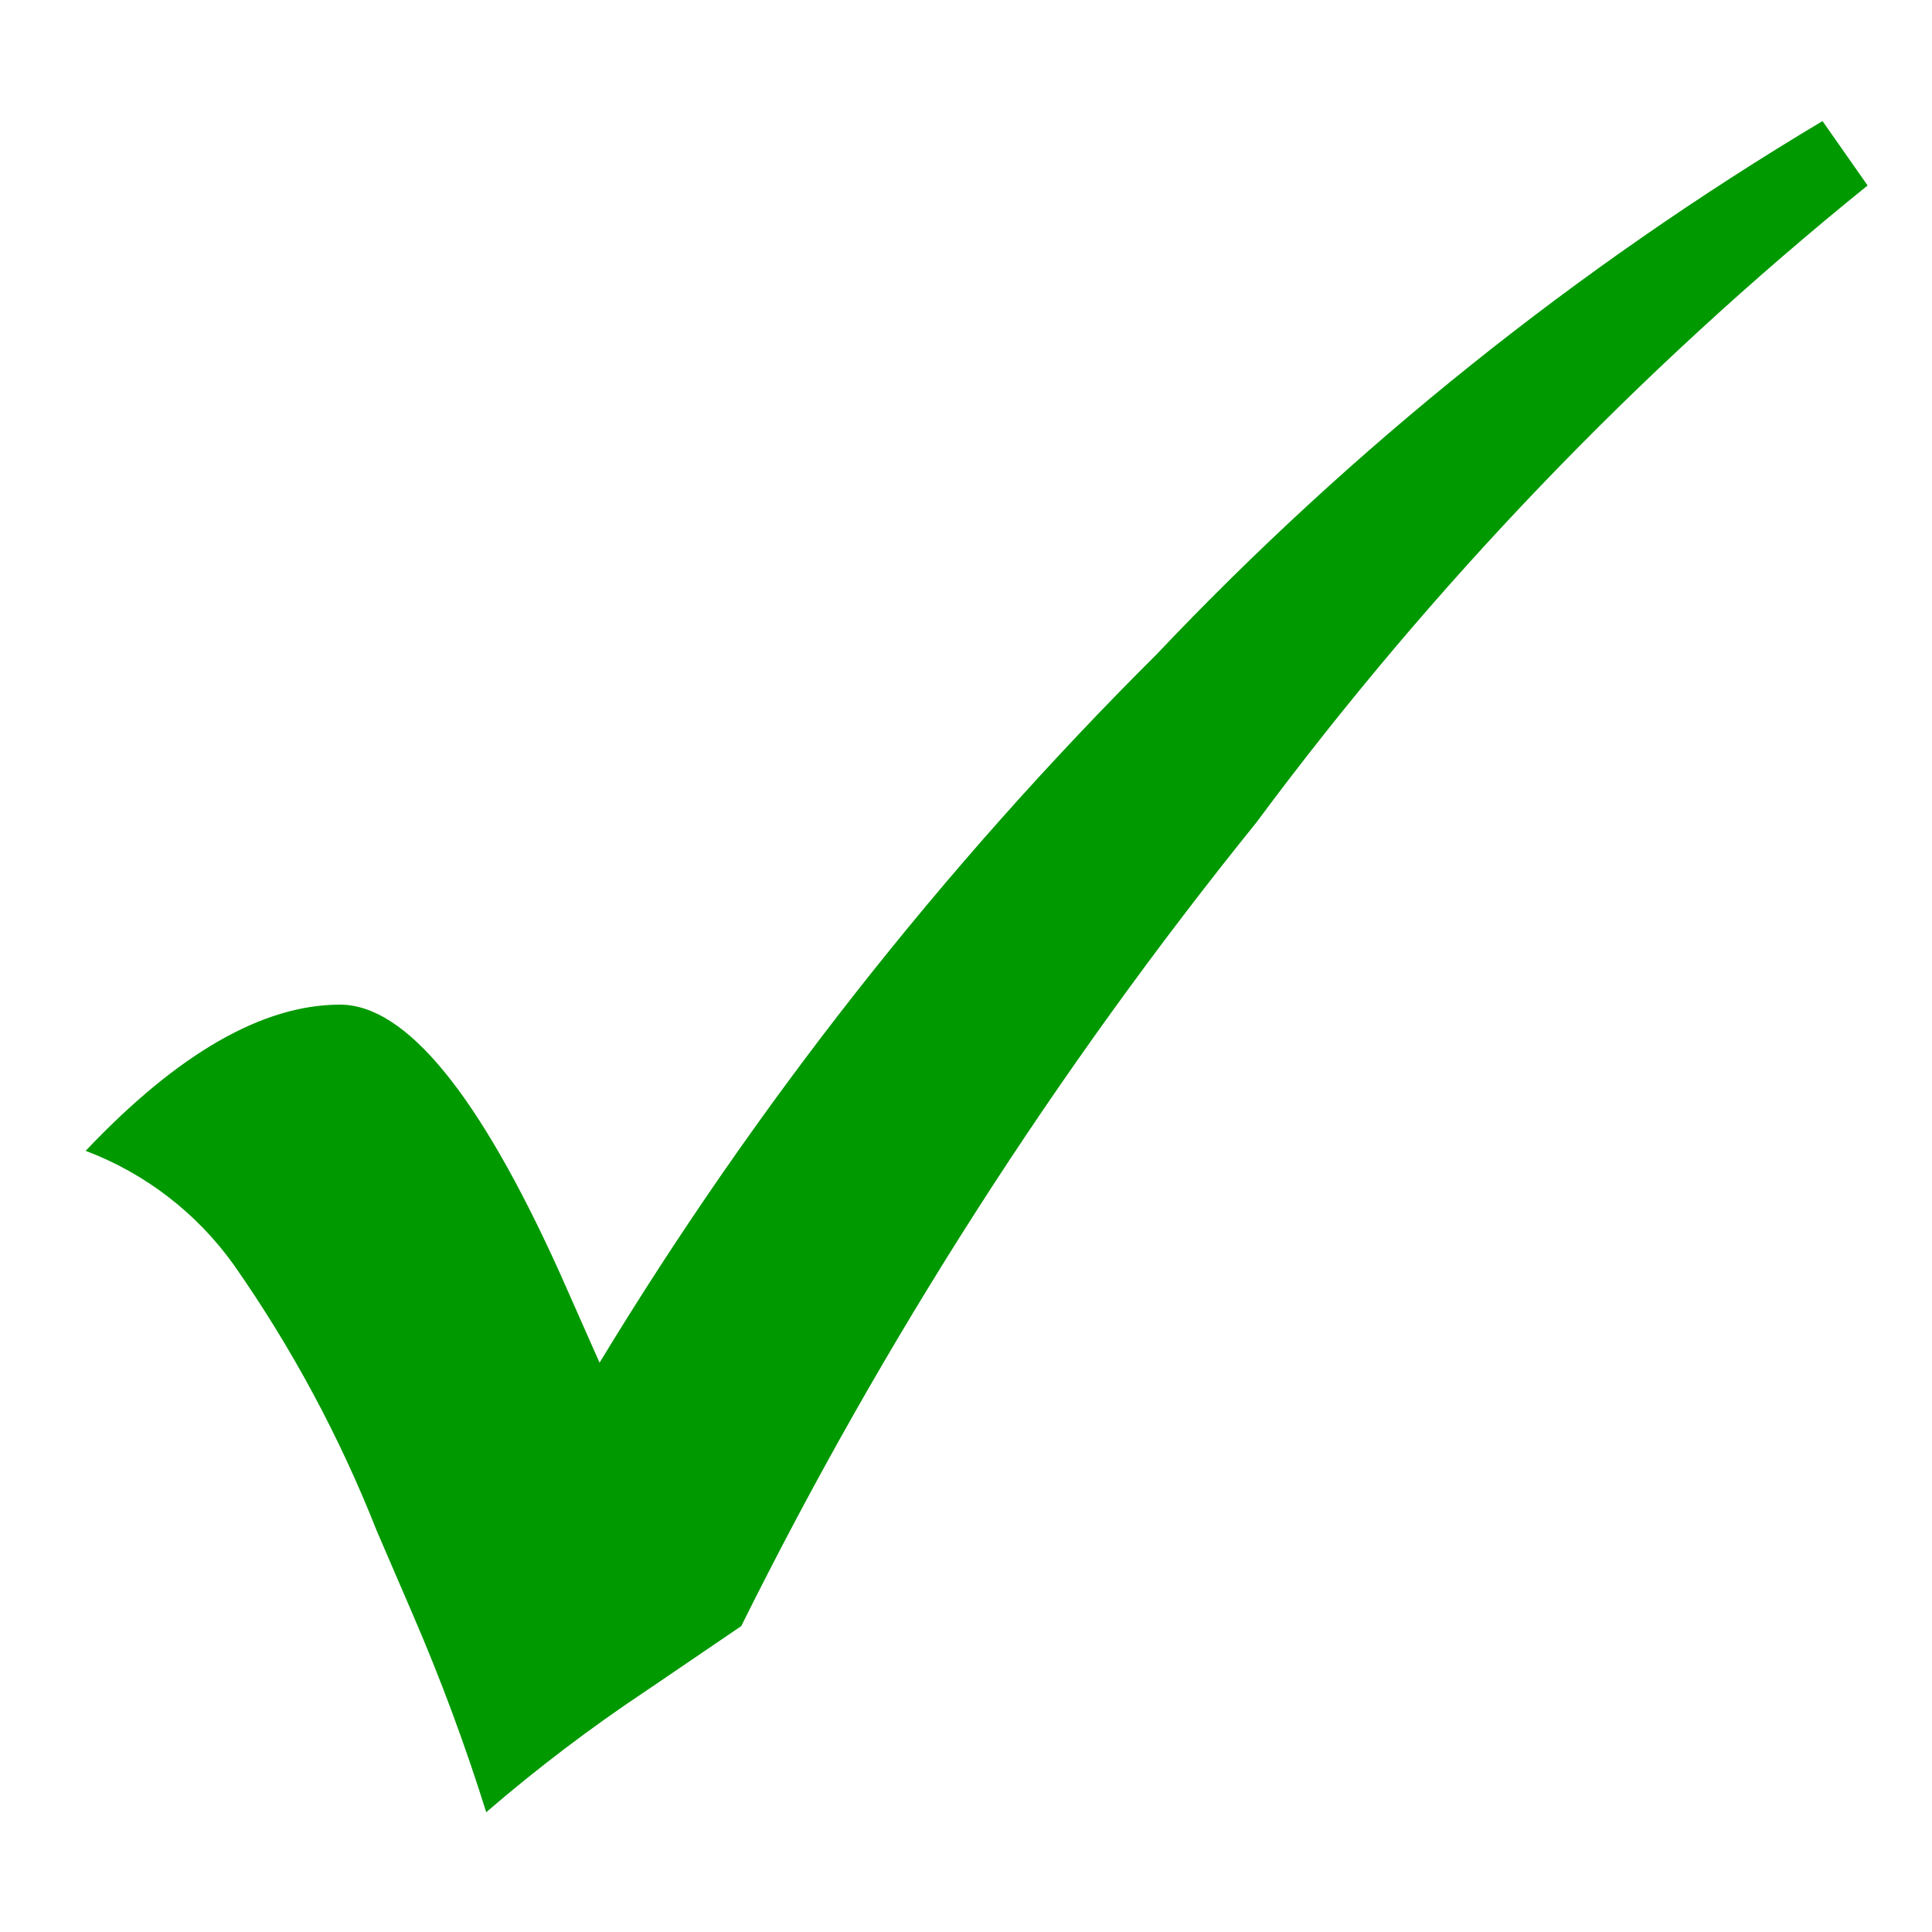
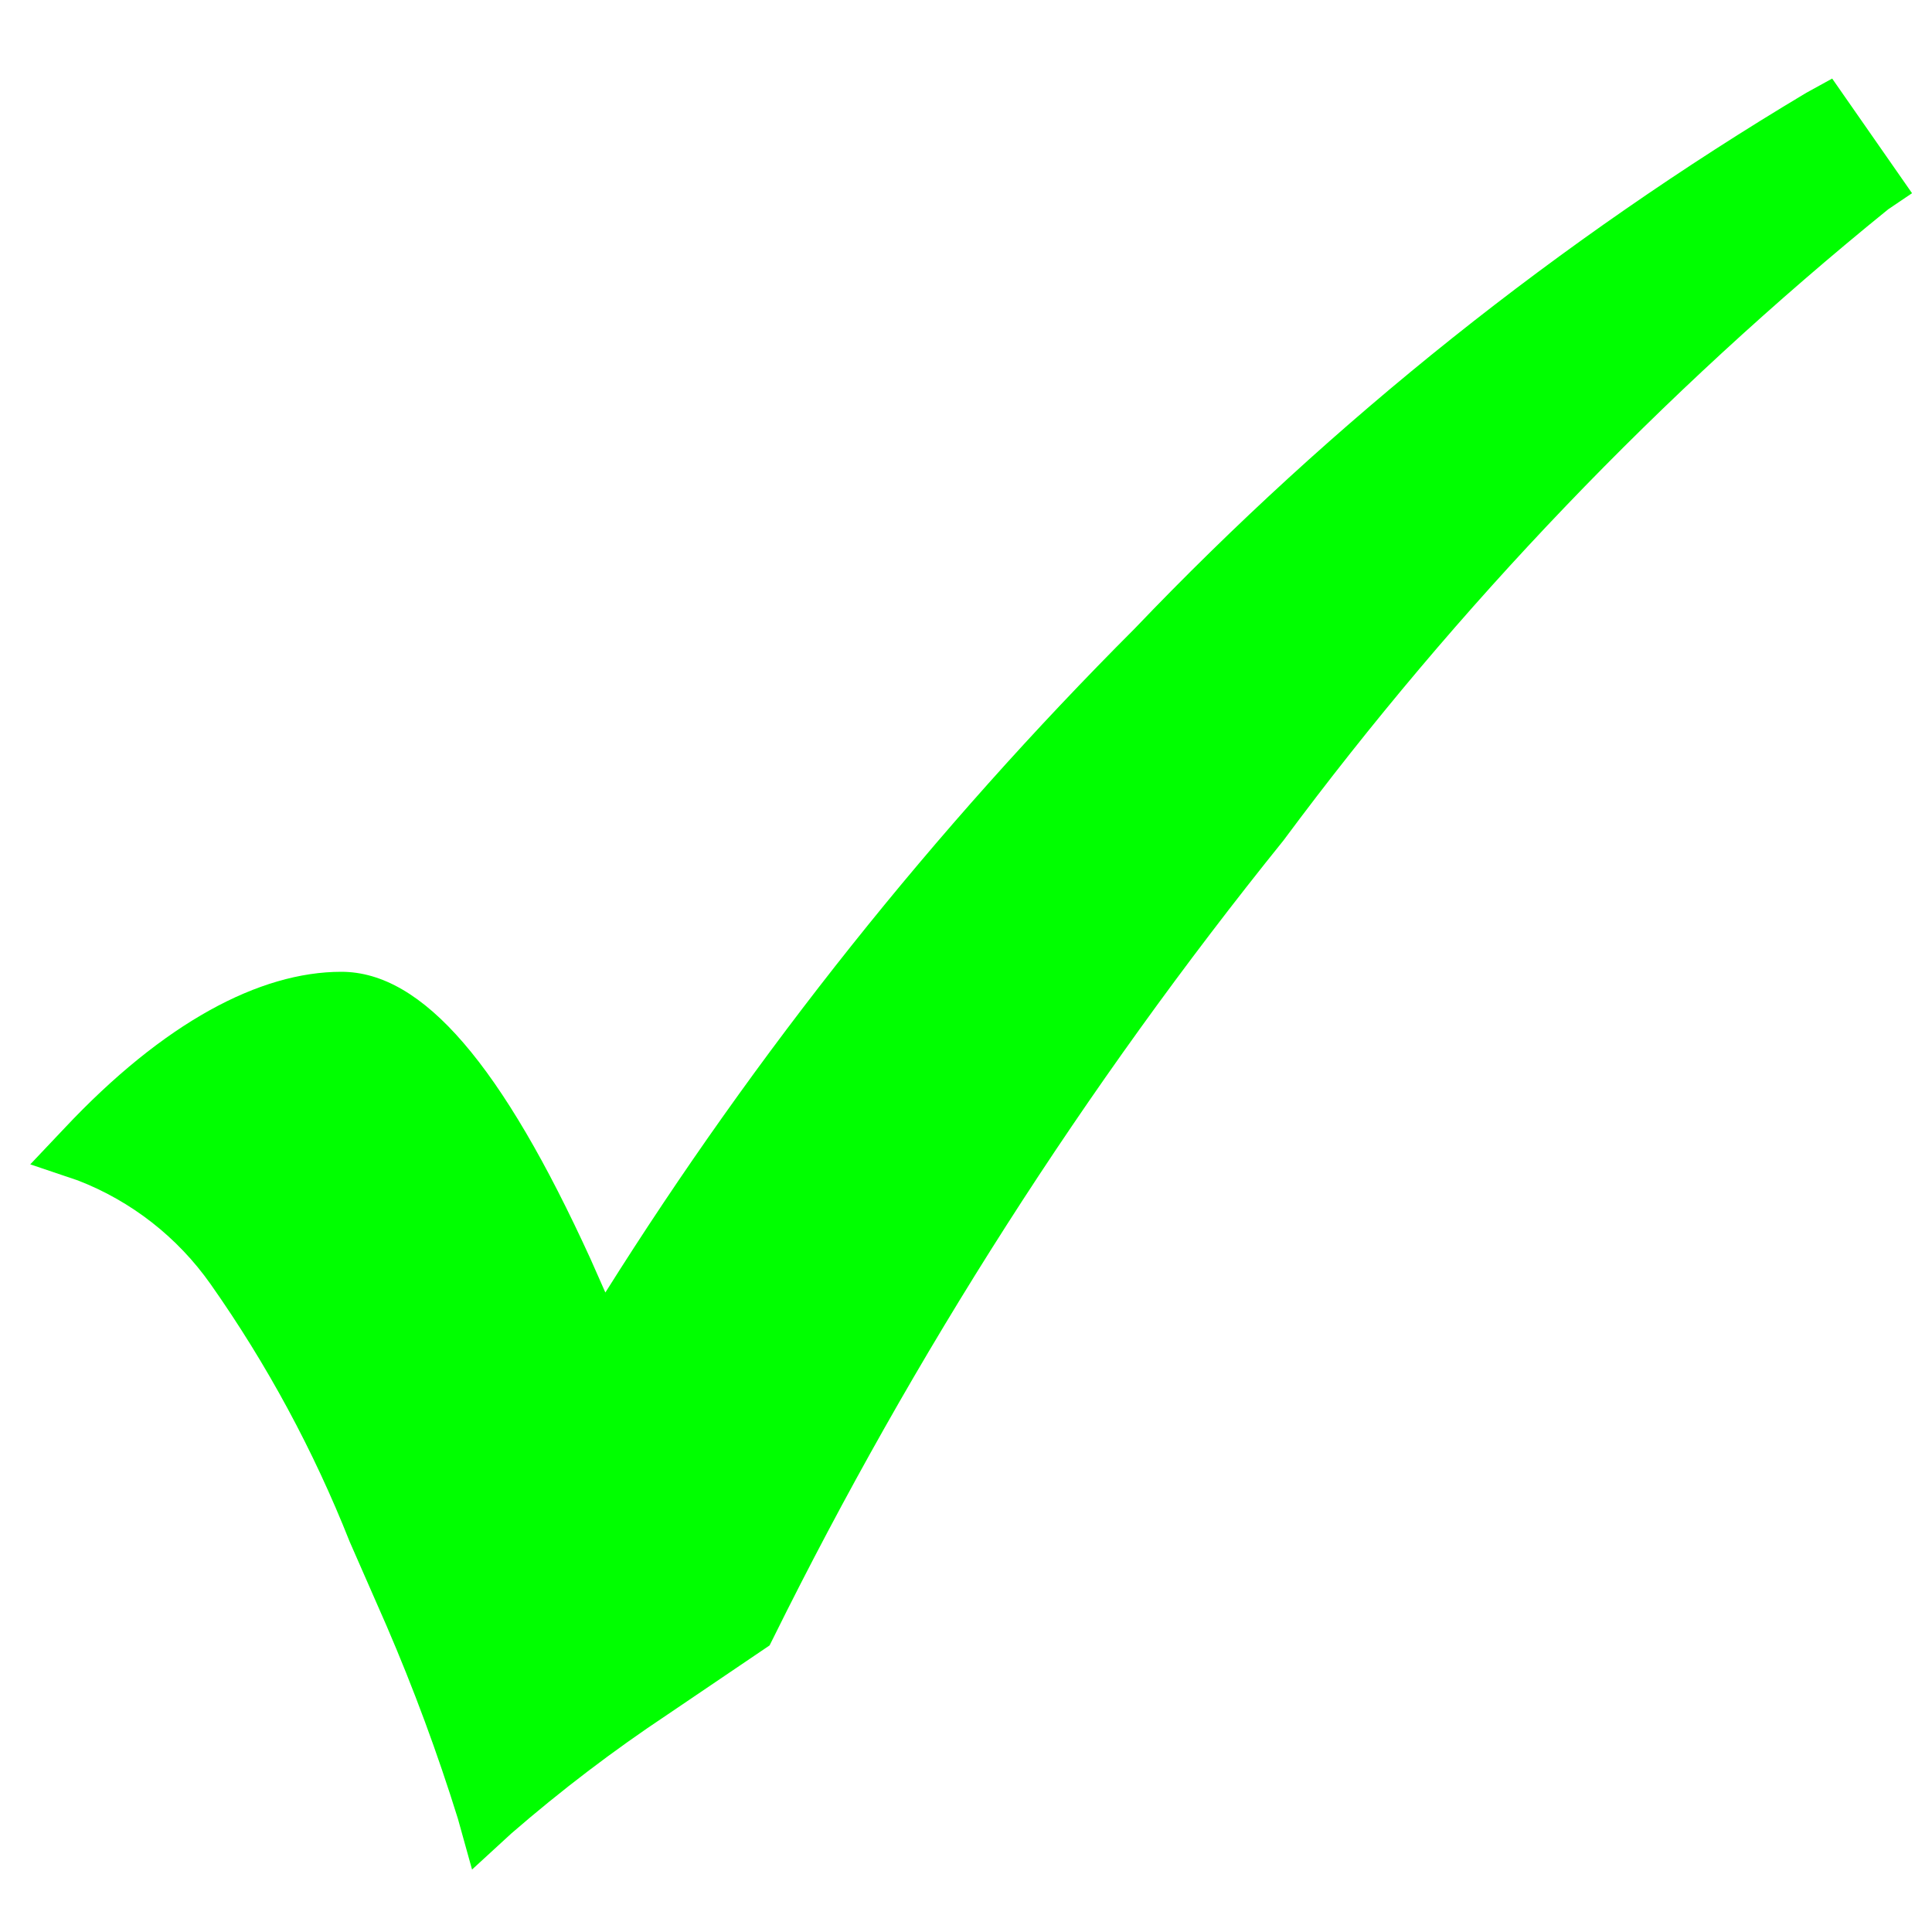
<svg xmlns="http://www.w3.org/2000/svg" viewBox="0 0 30 30">
-   <style> path{ fill:rgb(0,153,0); }</style>
-   <path d="M28.3,1.88l.7,1a54.4,54.4,0,0,0-9.49,9.89,68,68,0,0,0-8,12.48l-1.47,1a25.12,25.12,0,0,0-2.49,1.89,31.23,31.23,0,0,0-1.14-3.07l-.56-1.3a20,20,0,0,0-2.22-4.13,5,5,0,0,0-2.3-1.77q2.15-2.27,3.95-2.27,1.53,0,3.41,4.16l.62,1.4a57.89,57.89,0,0,1,8.65-11A48.45,48.45,0,0,1,28.3,1.88Z" />
+   <style> path{ fill:rgb(0,255,0); }</style>
+   <path d="M28.45,1.22l-.4.22A49.55,49.55,0,0,0,17.62,9.76,59,59,0,0,0,9.4,20.07l-.23-.52c-1.37-3-2.6-4.46-3.87-4.46S2.54,15.88,1,17.52l-.53.56.74.25a4.51,4.51,0,0,1,2.06,1.61,19.27,19.27,0,0,1,2.16,4L6,25.24a30.36,30.36,0,0,1,1.11,3l.22.79.61-.56a23.89,23.89,0,0,1,2.43-1.85l1.58-1.07.06-.12a67.23,67.23,0,0,1,7.92-12.38,54.2,54.2,0,0,1,9.39-9.8L29.69,3Z" />
</svg>
